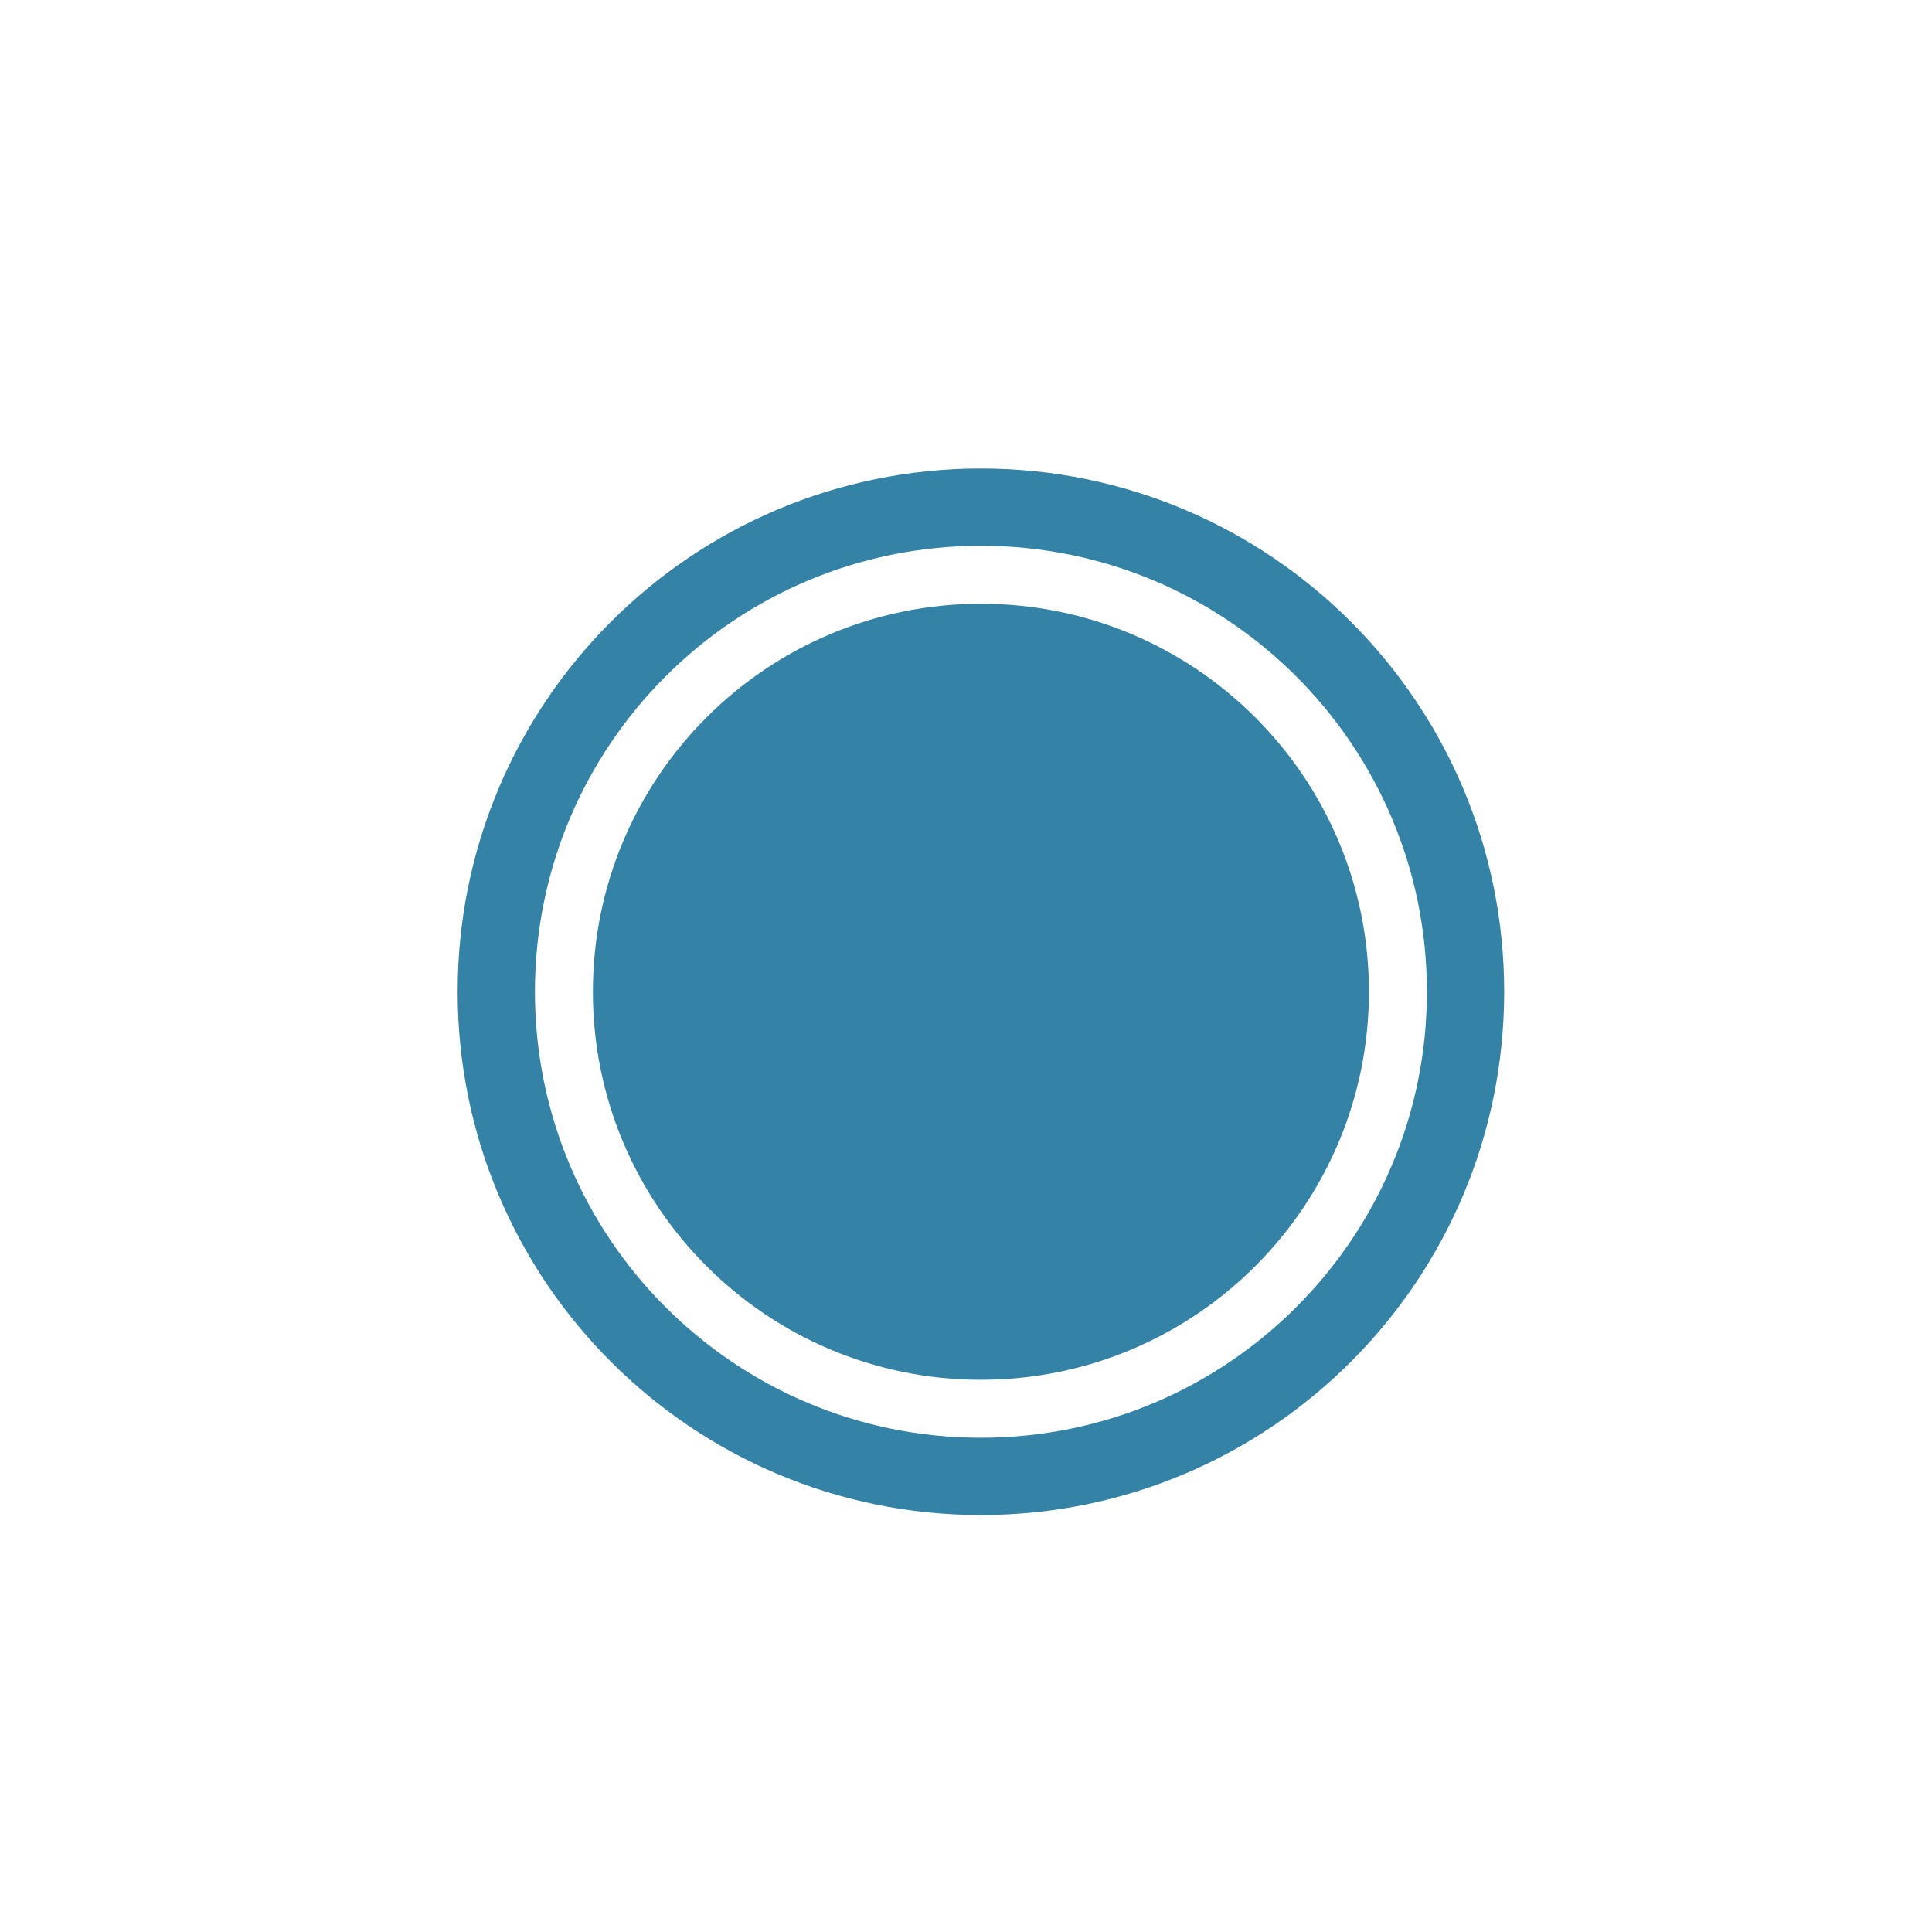
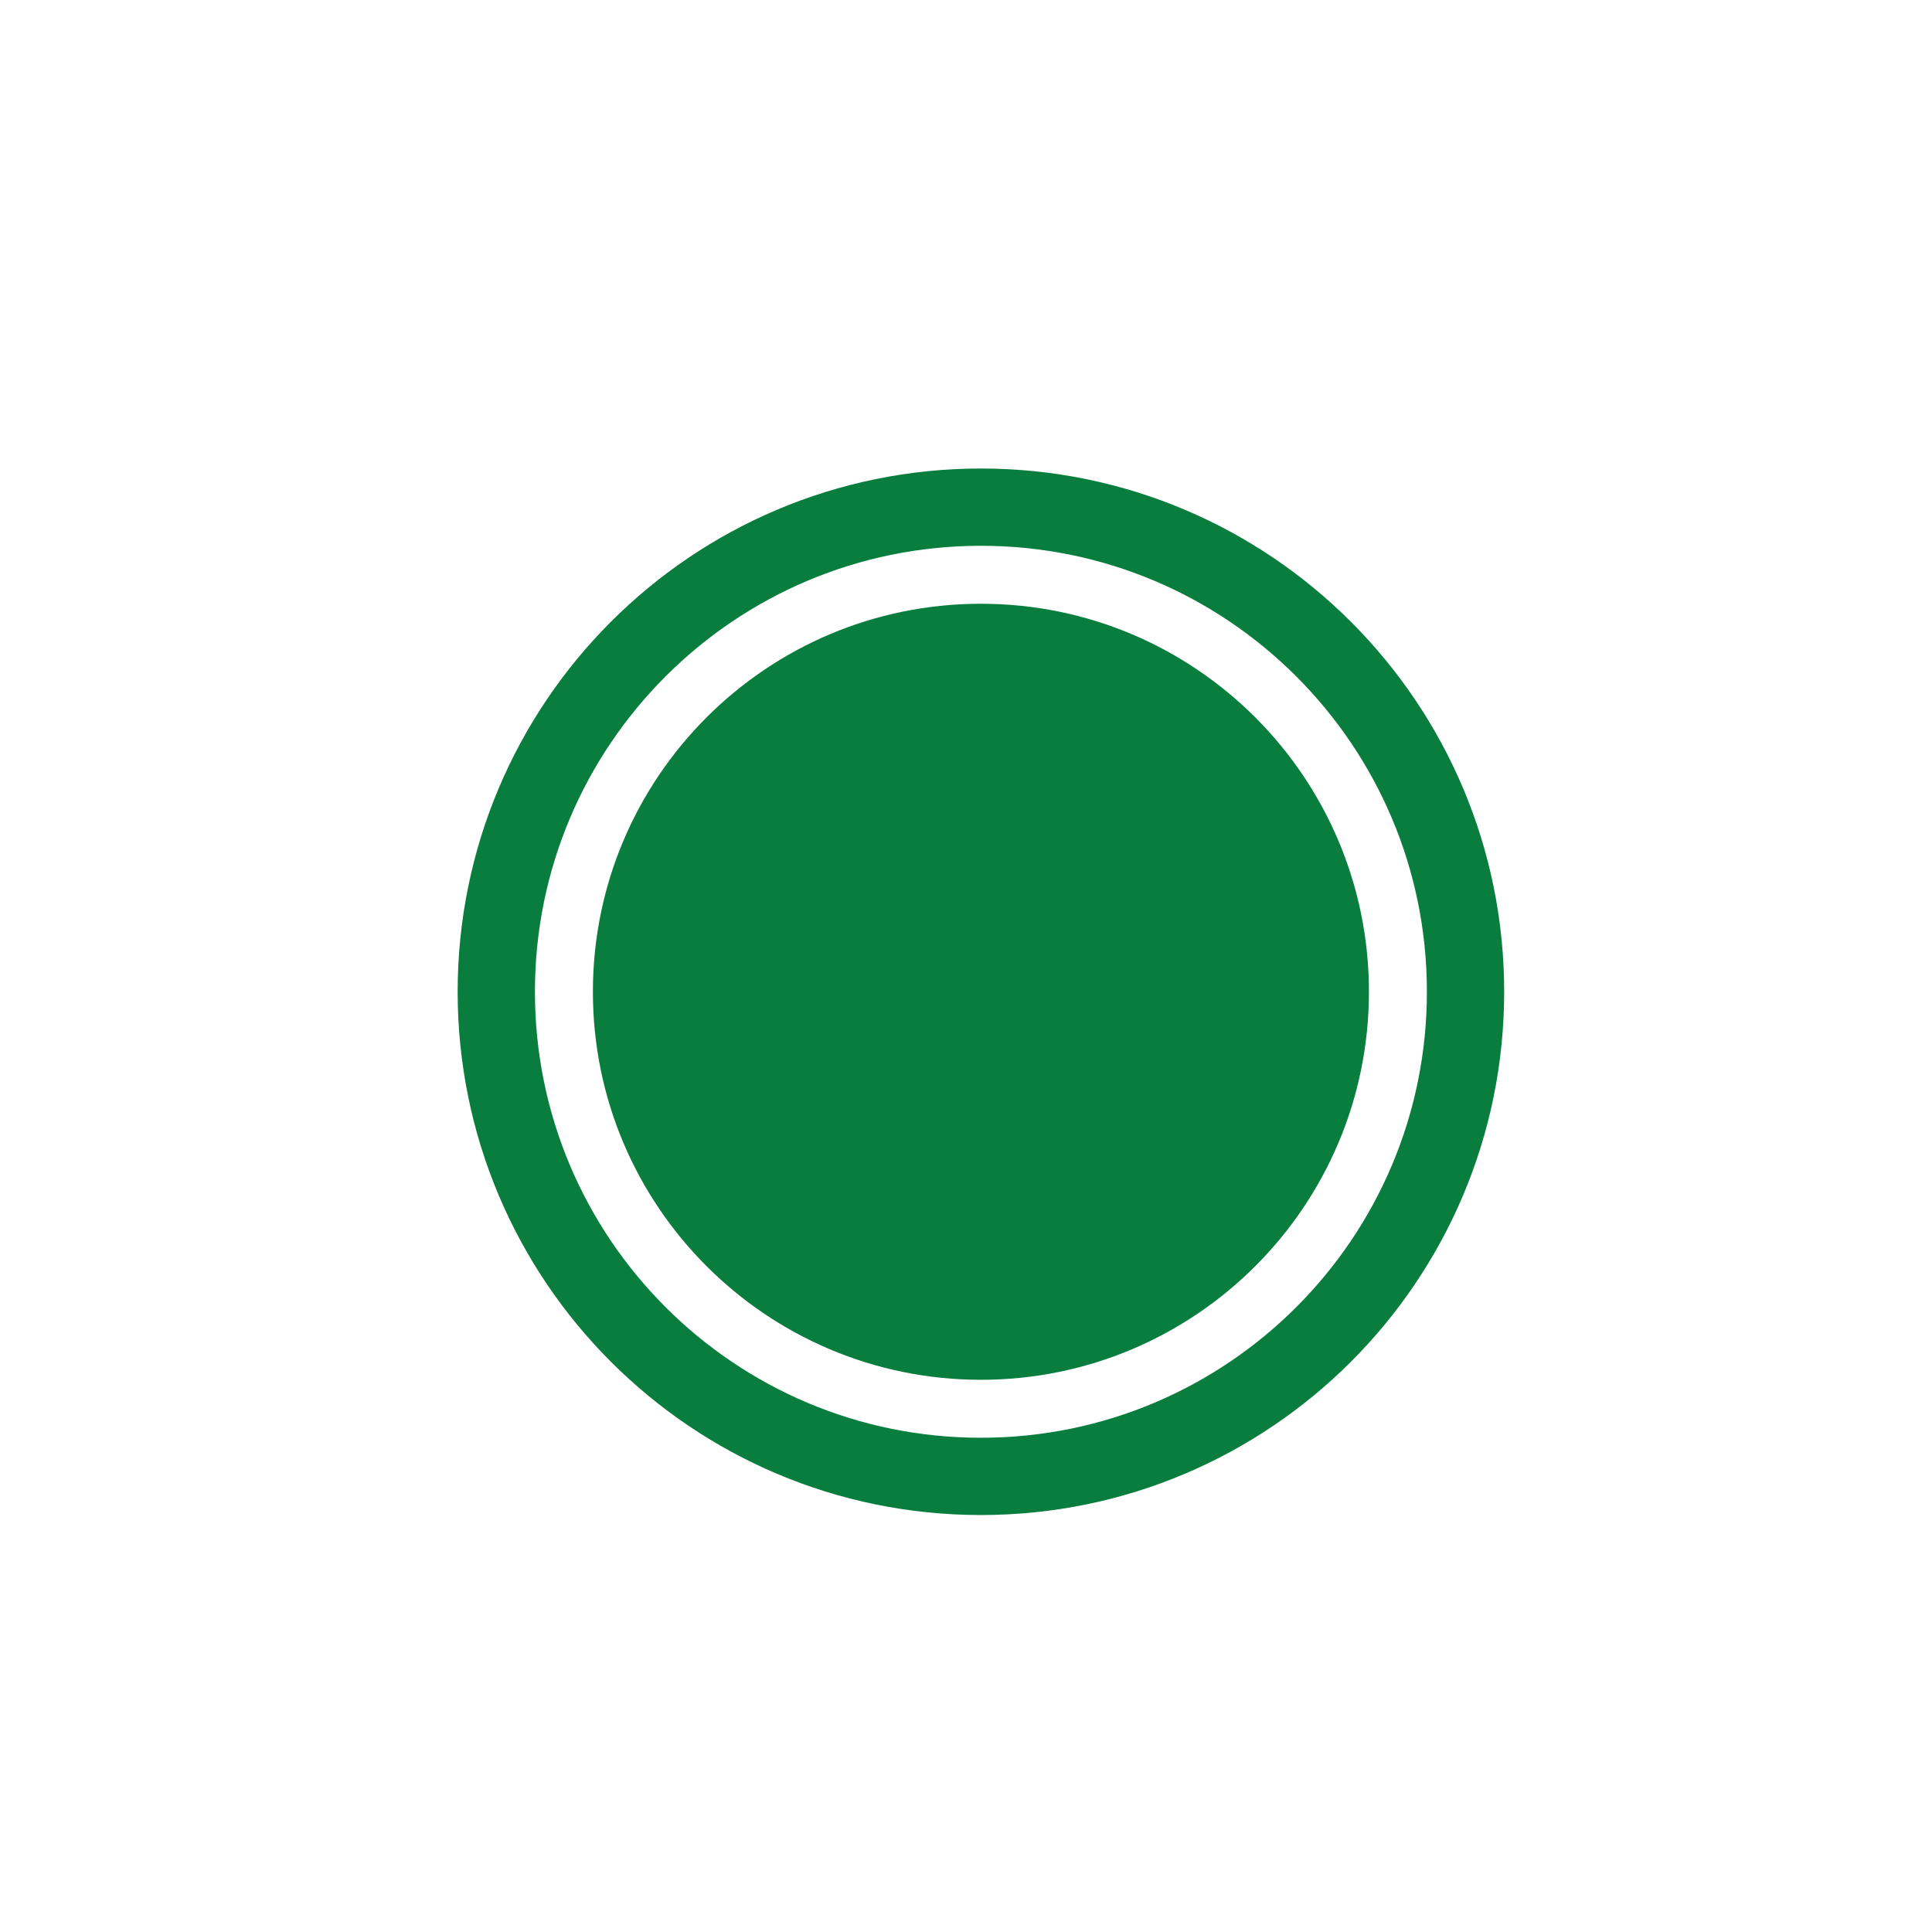
<svg xmlns="http://www.w3.org/2000/svg" version="1.1" id="Calque_1" x="0px" y="0px" width="50px" height="50px" viewBox="0 0 50 50" enable-background="new 0 0 50 50" xml:space="preserve">
  <g>
-     <circle fill="#3483A7" cx="25.386" cy="25.667" r="10.042" />
-     <circle fill="none" stroke="#3483A7" stroke-width="2" stroke-miterlimit="10" cx="25.386" cy="25.667" r="12.542" />
+     <circle fill="#097D3D" cx="25.386" cy="25.667" r="10.042" />
+     <circle fill="none" stroke="#097D3D" stroke-width="2" stroke-miterlimit="10" cx="25.386" cy="25.667" r="12.542" />
  </g>
</svg>
